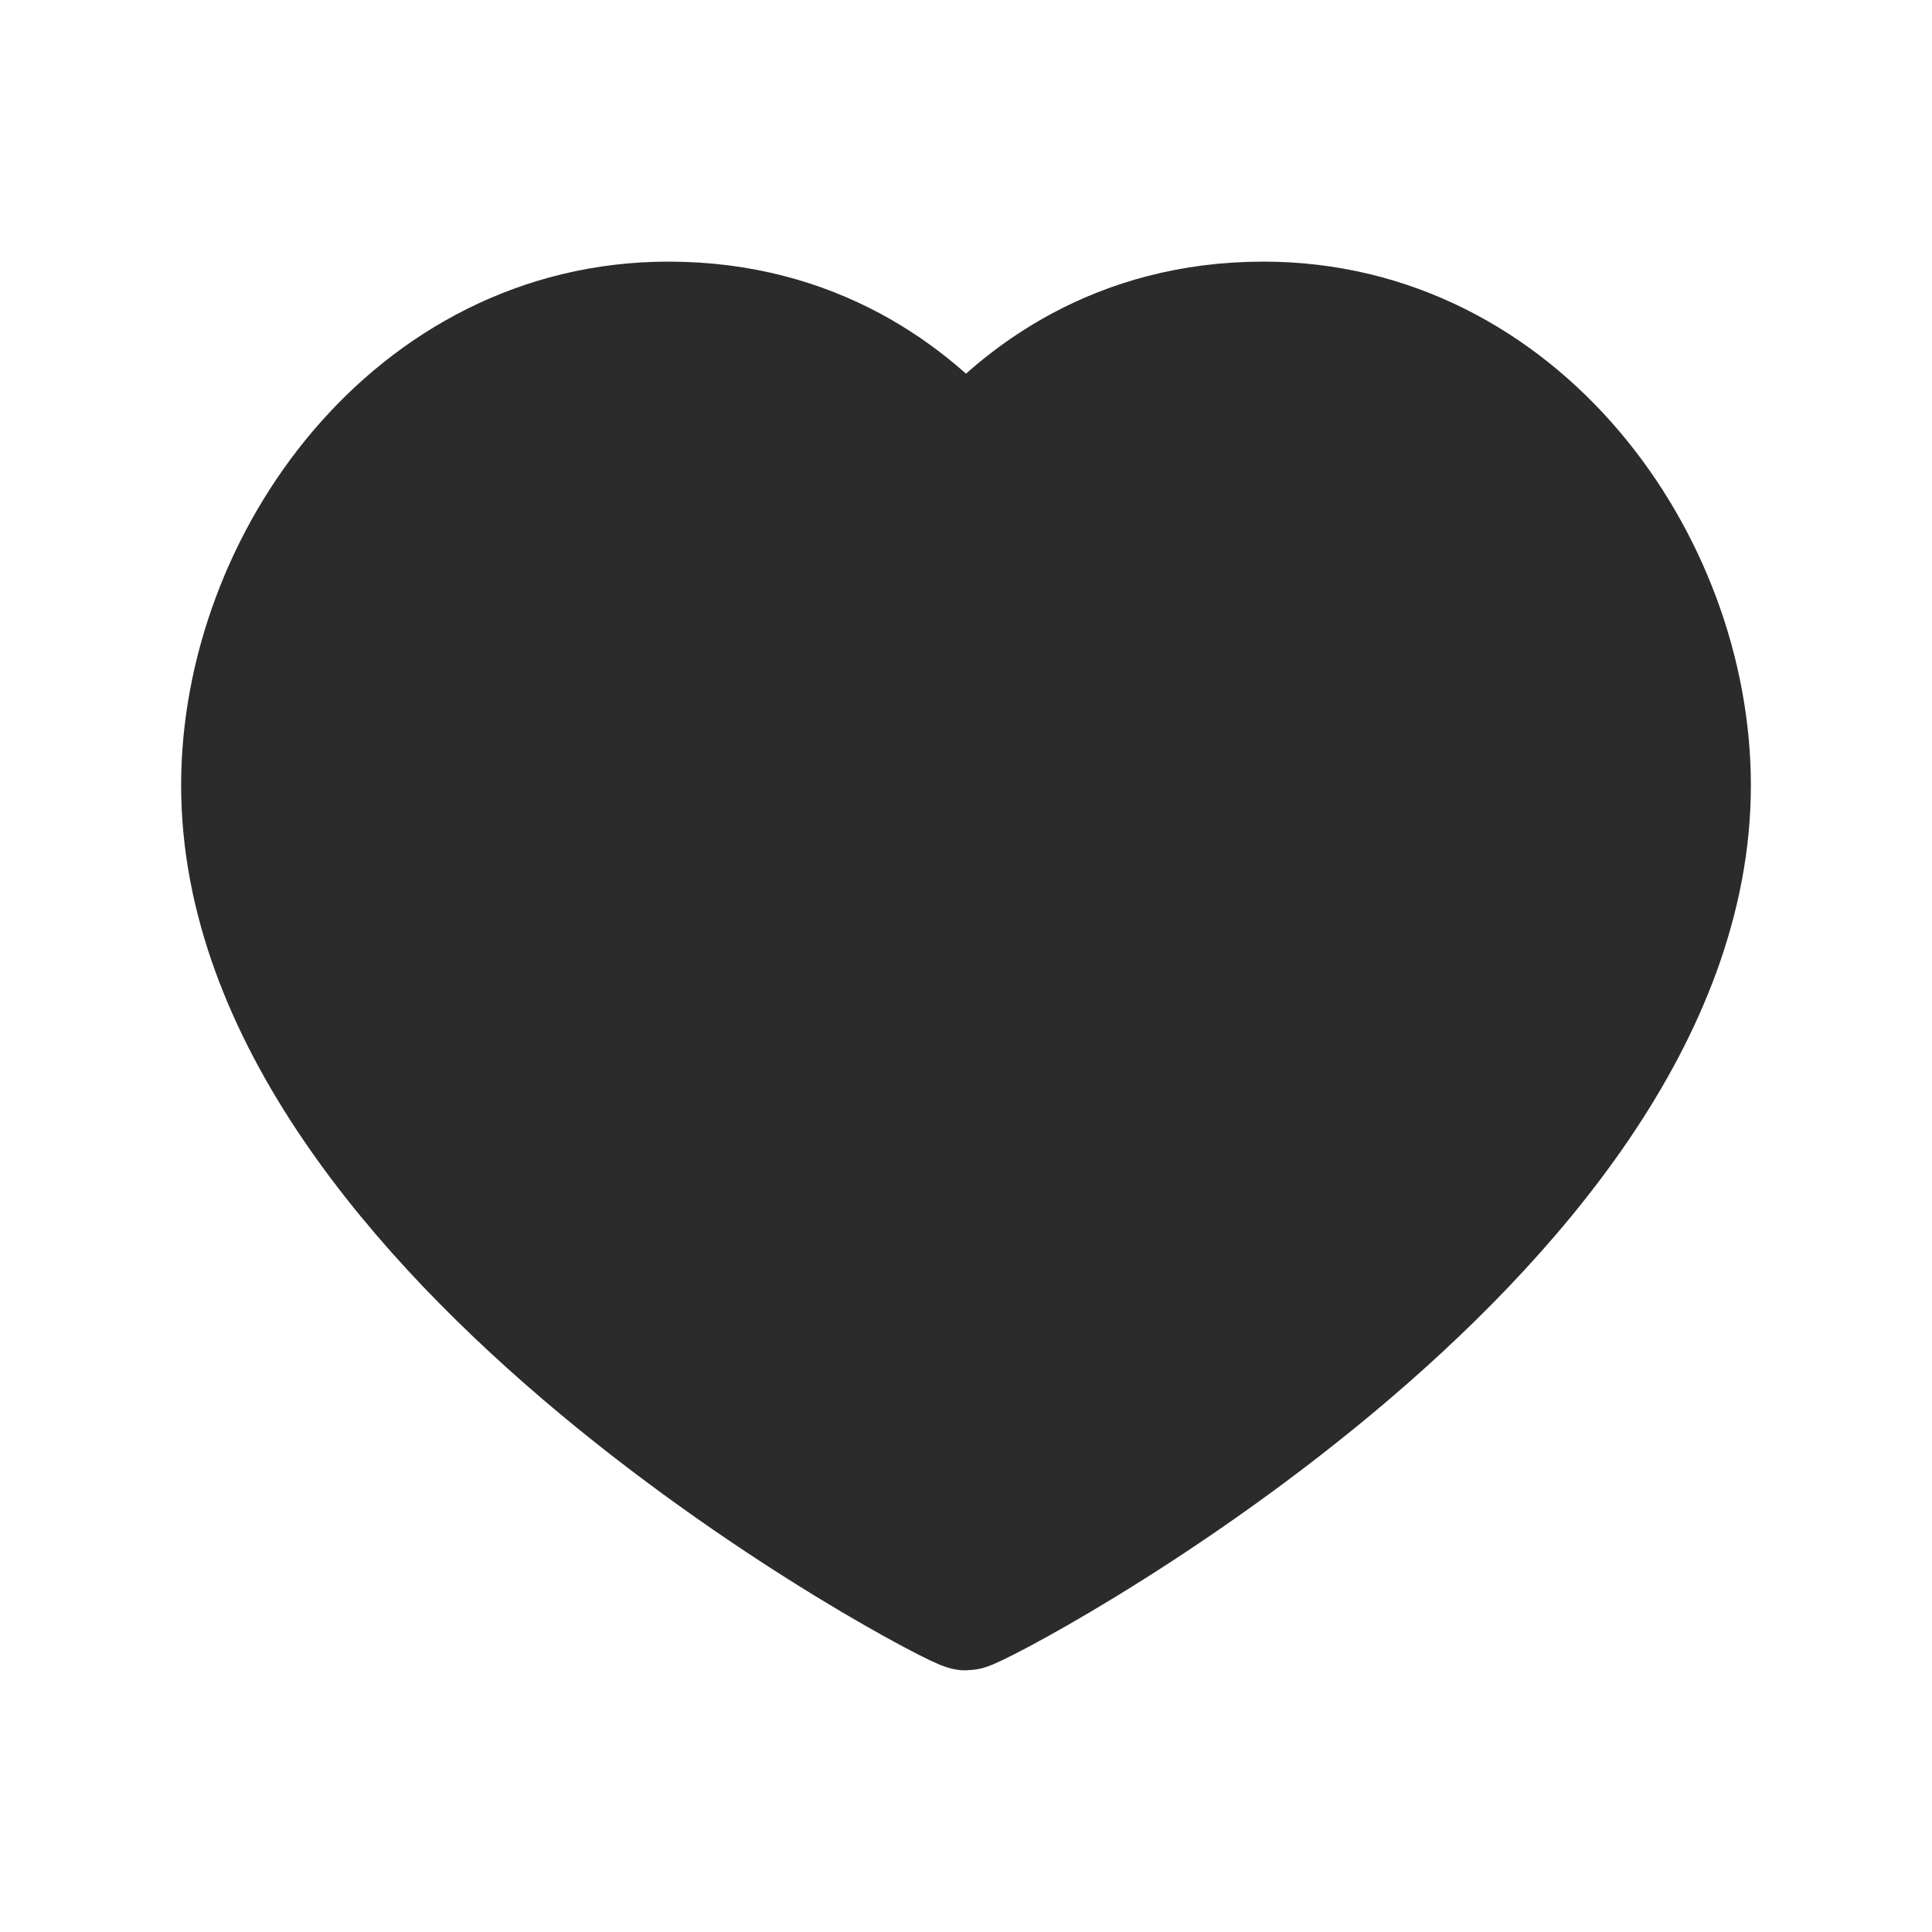
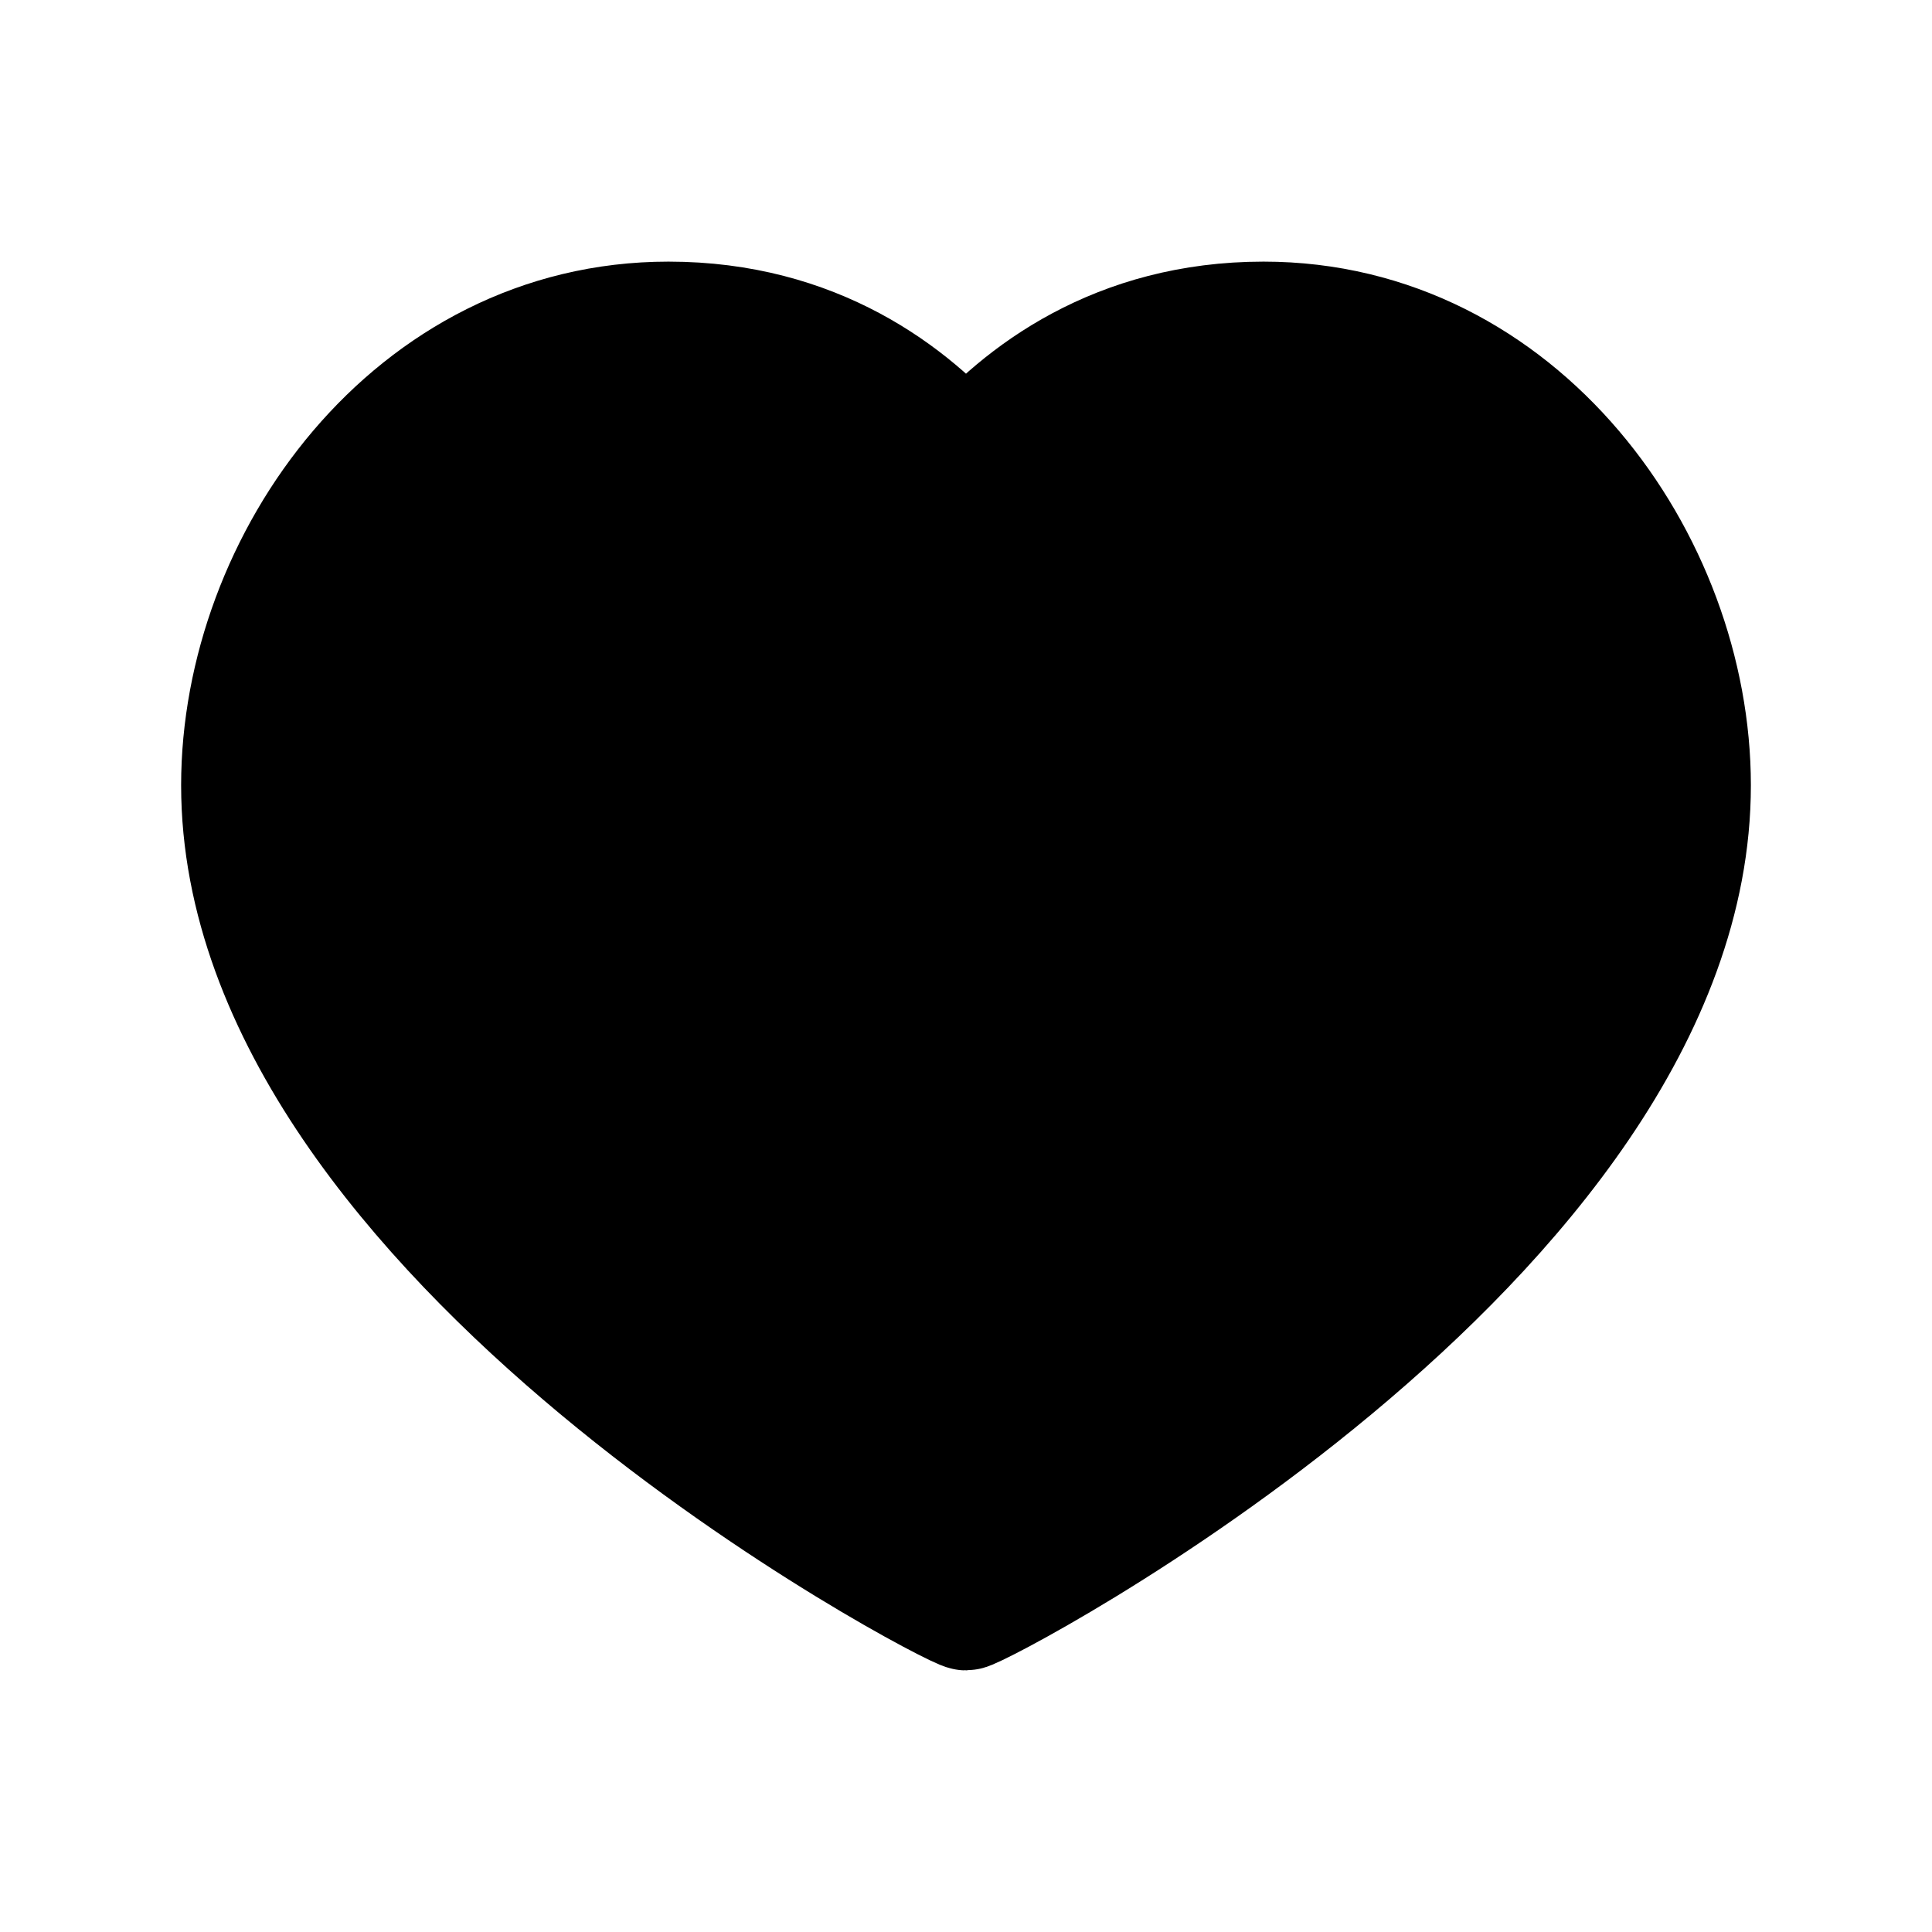
<svg xmlns="http://www.w3.org/2000/svg" width="24" height="24" viewBox="0 0 24 24" fill="none">
-   <path fill-rule="evenodd" clip-rule="evenodd" d="M15.696 4C18.871 4 21 6.98 21 9.755C21 15.388 12.161 20 12 20C11.839 20 3 15.388 3 9.755C3 6.98 5.129 4 8.304 4C10.119 4 11.311 4.905 12 5.711C12.689 4.905 13.881 4 15.696 4Z" fill="#2B2B2B" stroke="#2B2B2B" stroke-width="1.5" stroke-linecap="round" stroke-linejoin="round" />
+   <path fill-rule="evenodd" clip-rule="evenodd" d="M15.696 4C18.871 4 21 6.98 21 9.755C21 15.388 12.161 20 12 20C11.839 20 3 15.388 3 9.755C3 6.98 5.129 4 8.304 4C10.119 4 11.311 4.905 12 5.711C12.689 4.905 13.881 4 15.696 4Z" fill="currentColor" stroke="currentColor" stroke-width="1.5" stroke-linecap="round" stroke-linejoin="round" />
</svg>
